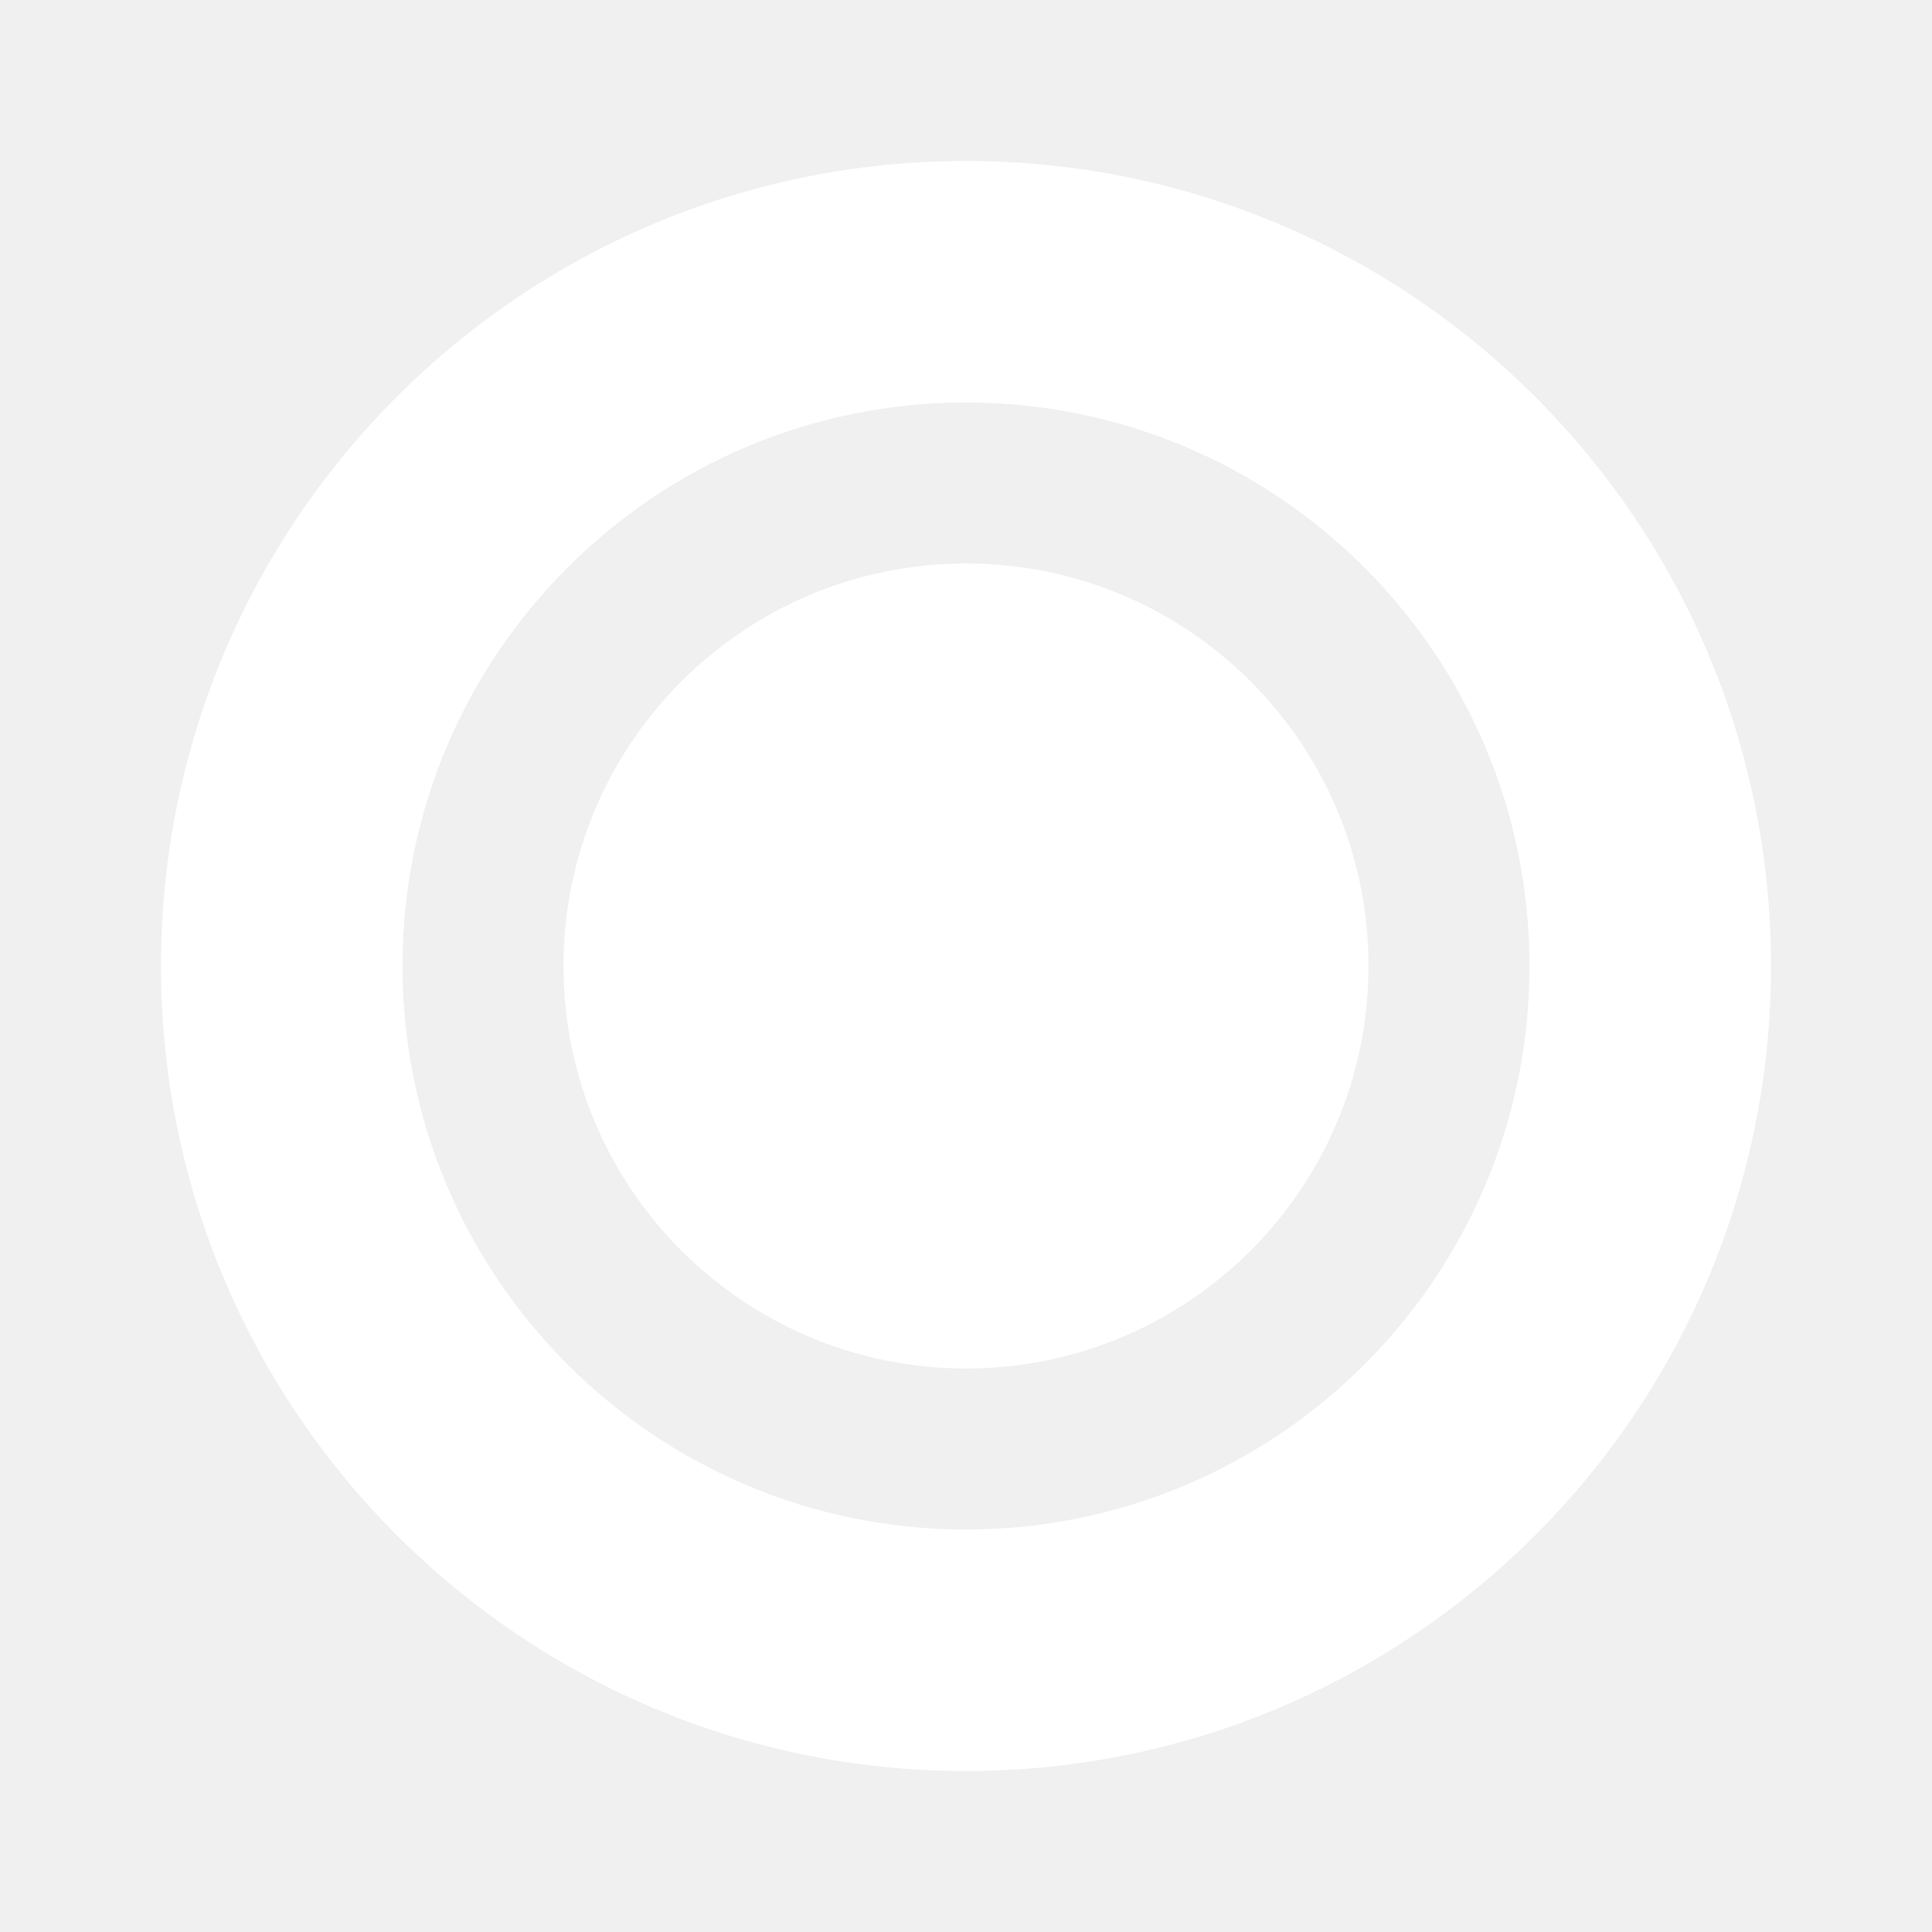
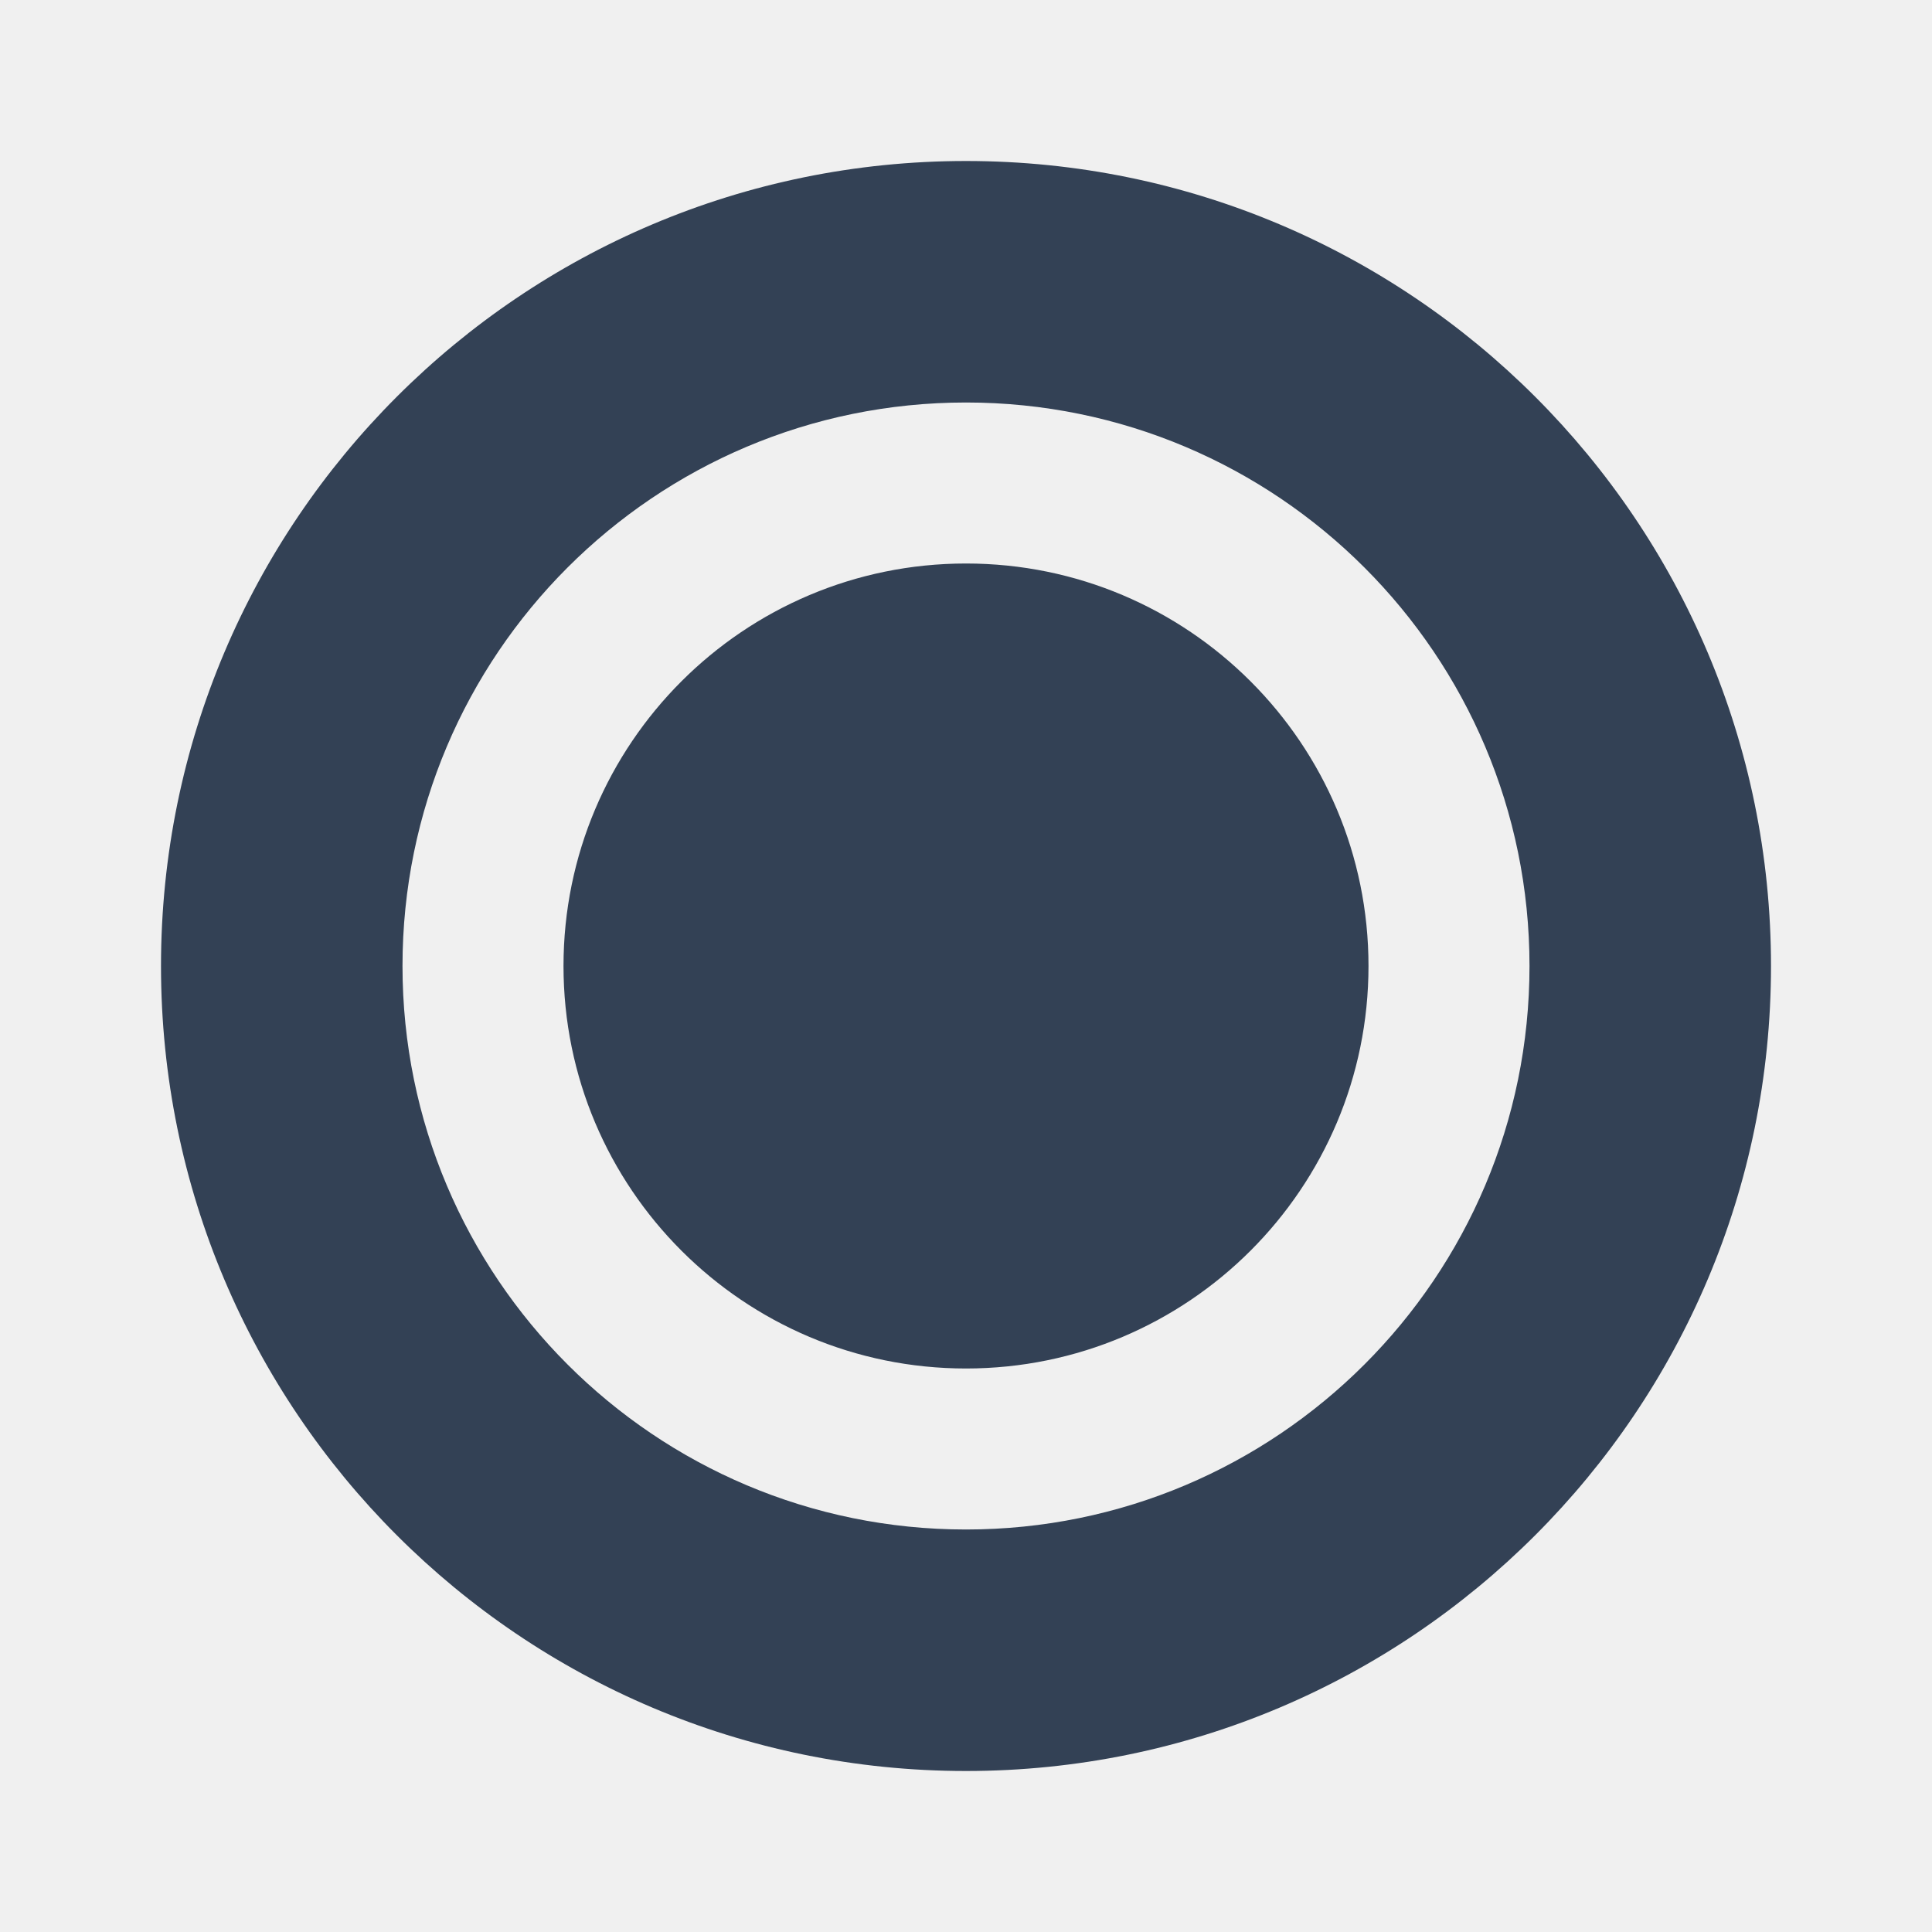
<svg xmlns="http://www.w3.org/2000/svg" viewBox="0 0 24 24" width="48" height="48" role="img" aria-label="gsc">
-   <path fill="#FFFFFF" d="M12 2a10 10 0 1 0 0 20 10 10 0 0 0 0-20zm0 3a7 7 0 1 1 0 14 7 7 0 0 1 0-14zm0 2a5 5 0 1 0 0 10 5 5 0 0 0 0-10z" />
+   <path fill="#334155" d="M12 2a10 10 0 1 0 0 20 10 10 0 0 0 0-20zm0 3a7 7 0 1 1 0 14 7 7 0 0 1 0-14zm0 2a5 5 0 1 0 0 10 5 5 0 0 0 0-10z" />
</svg>
